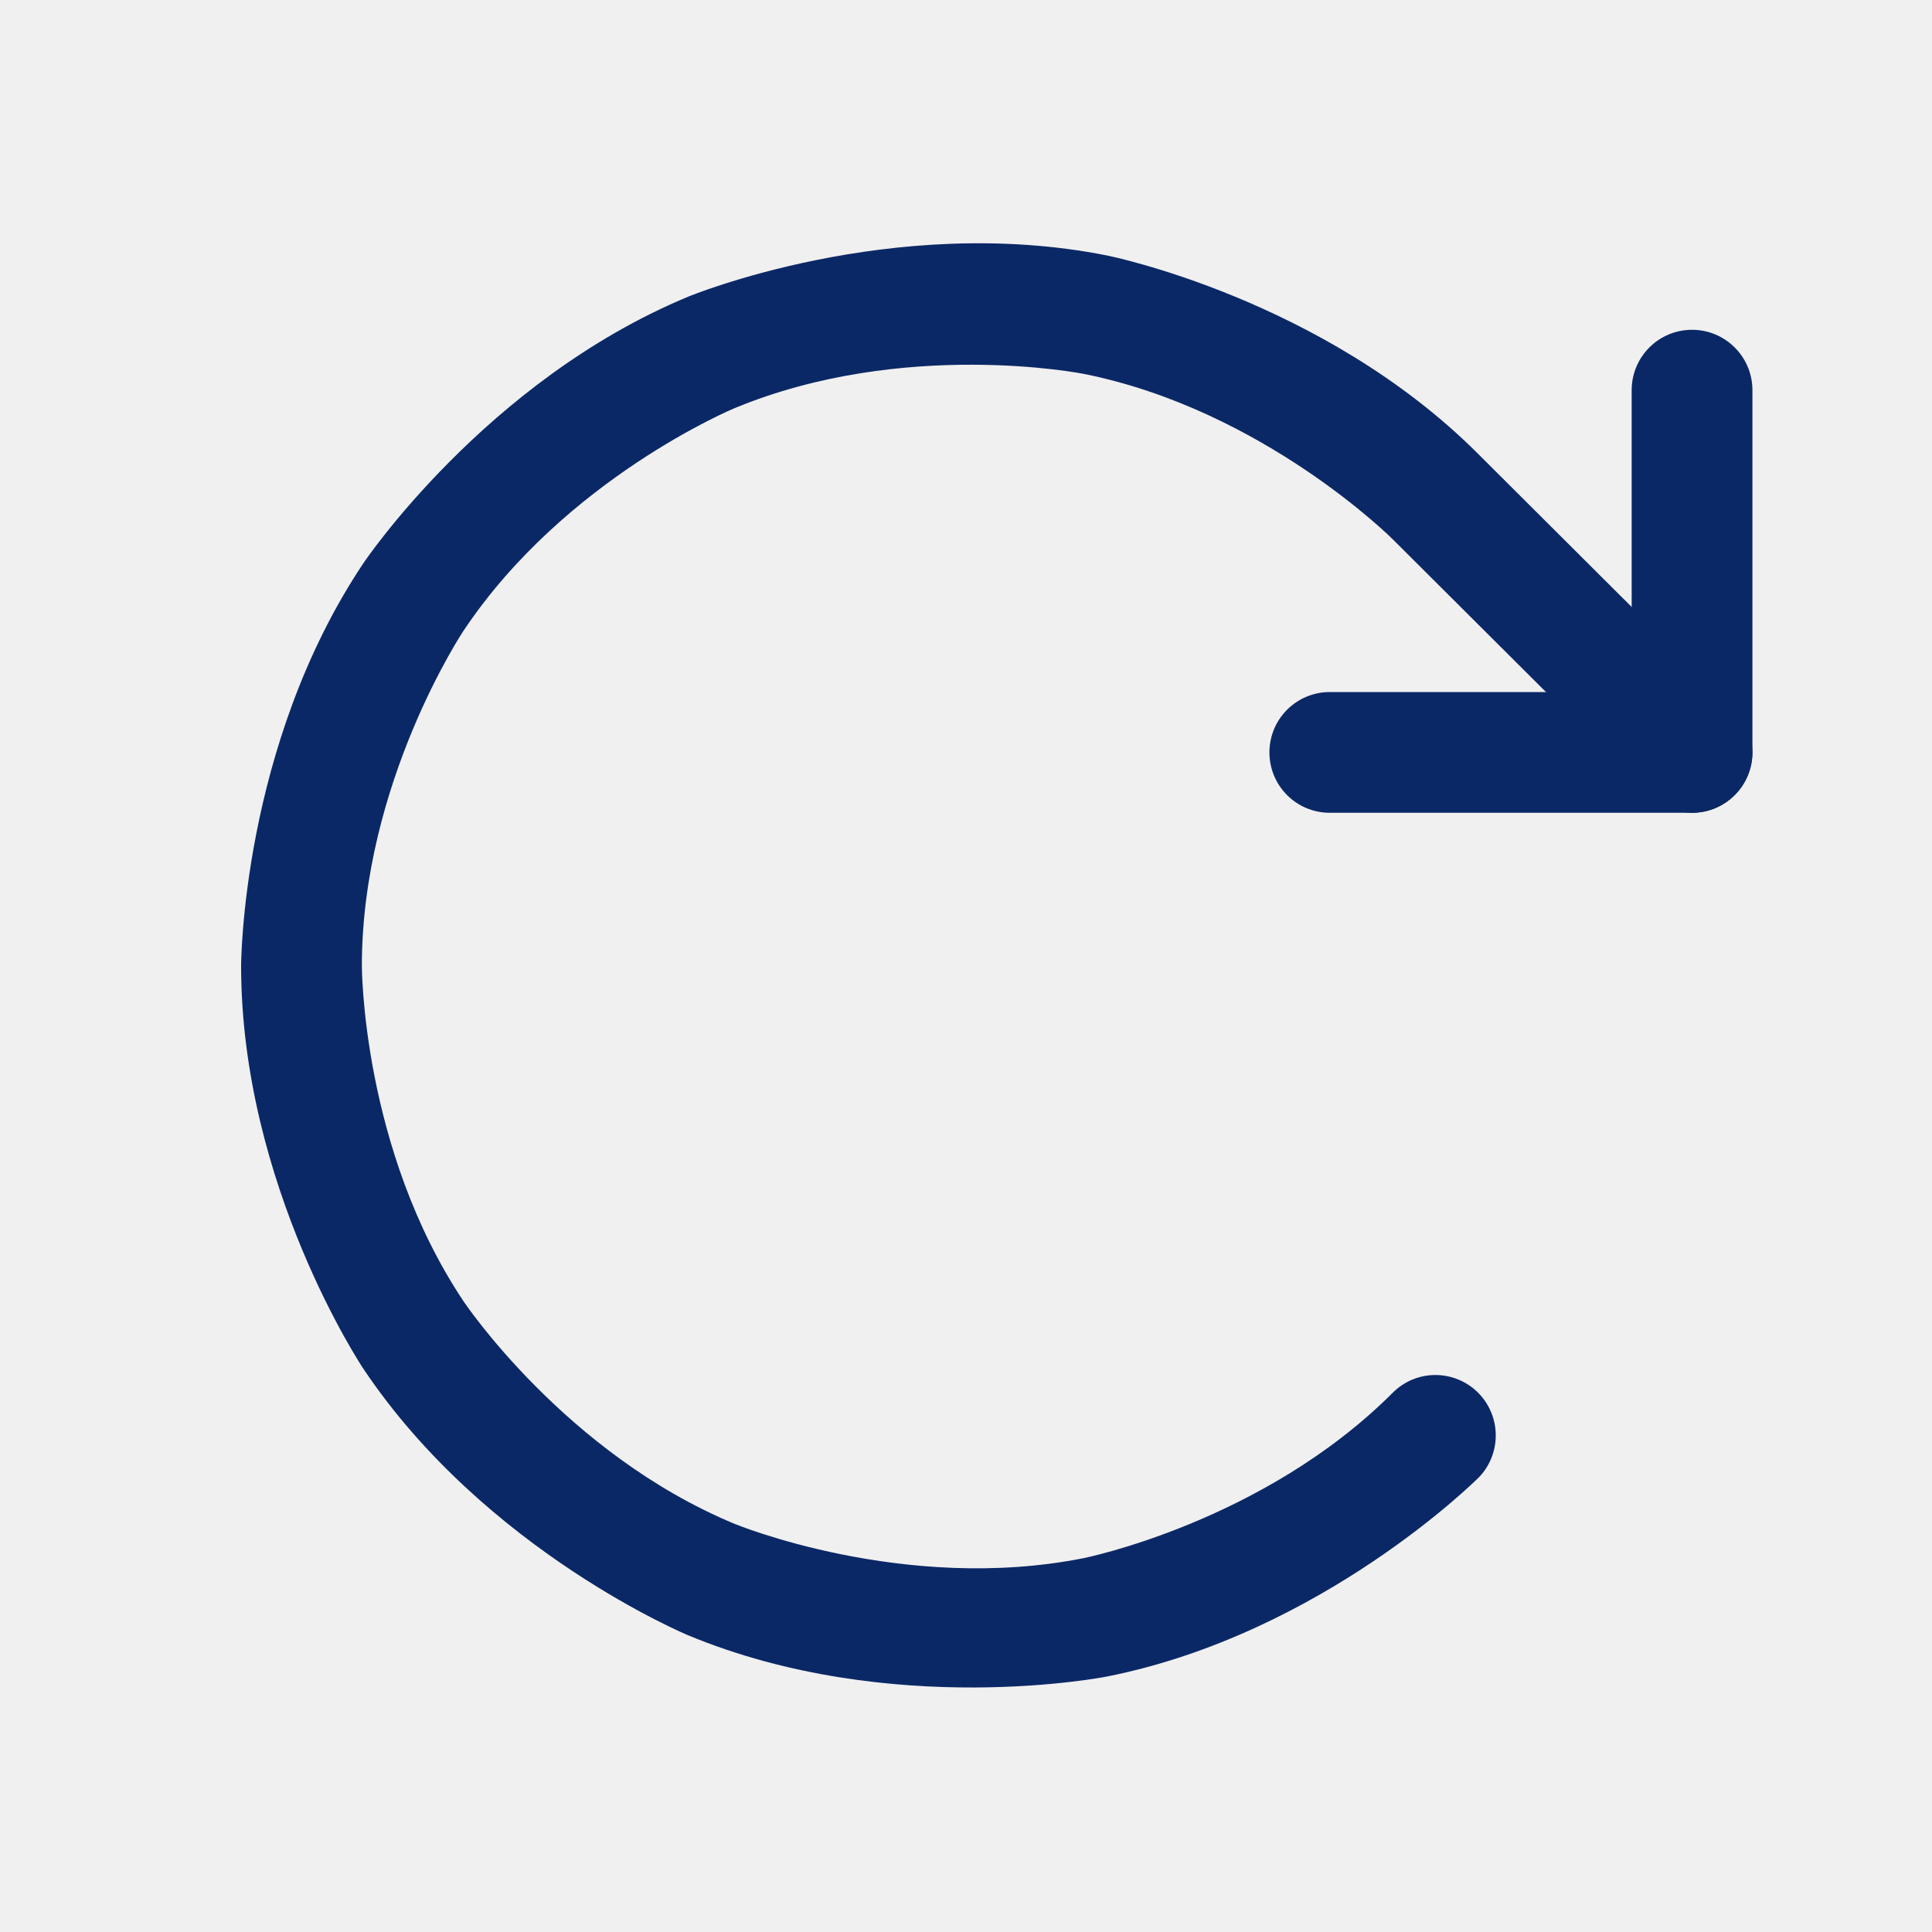
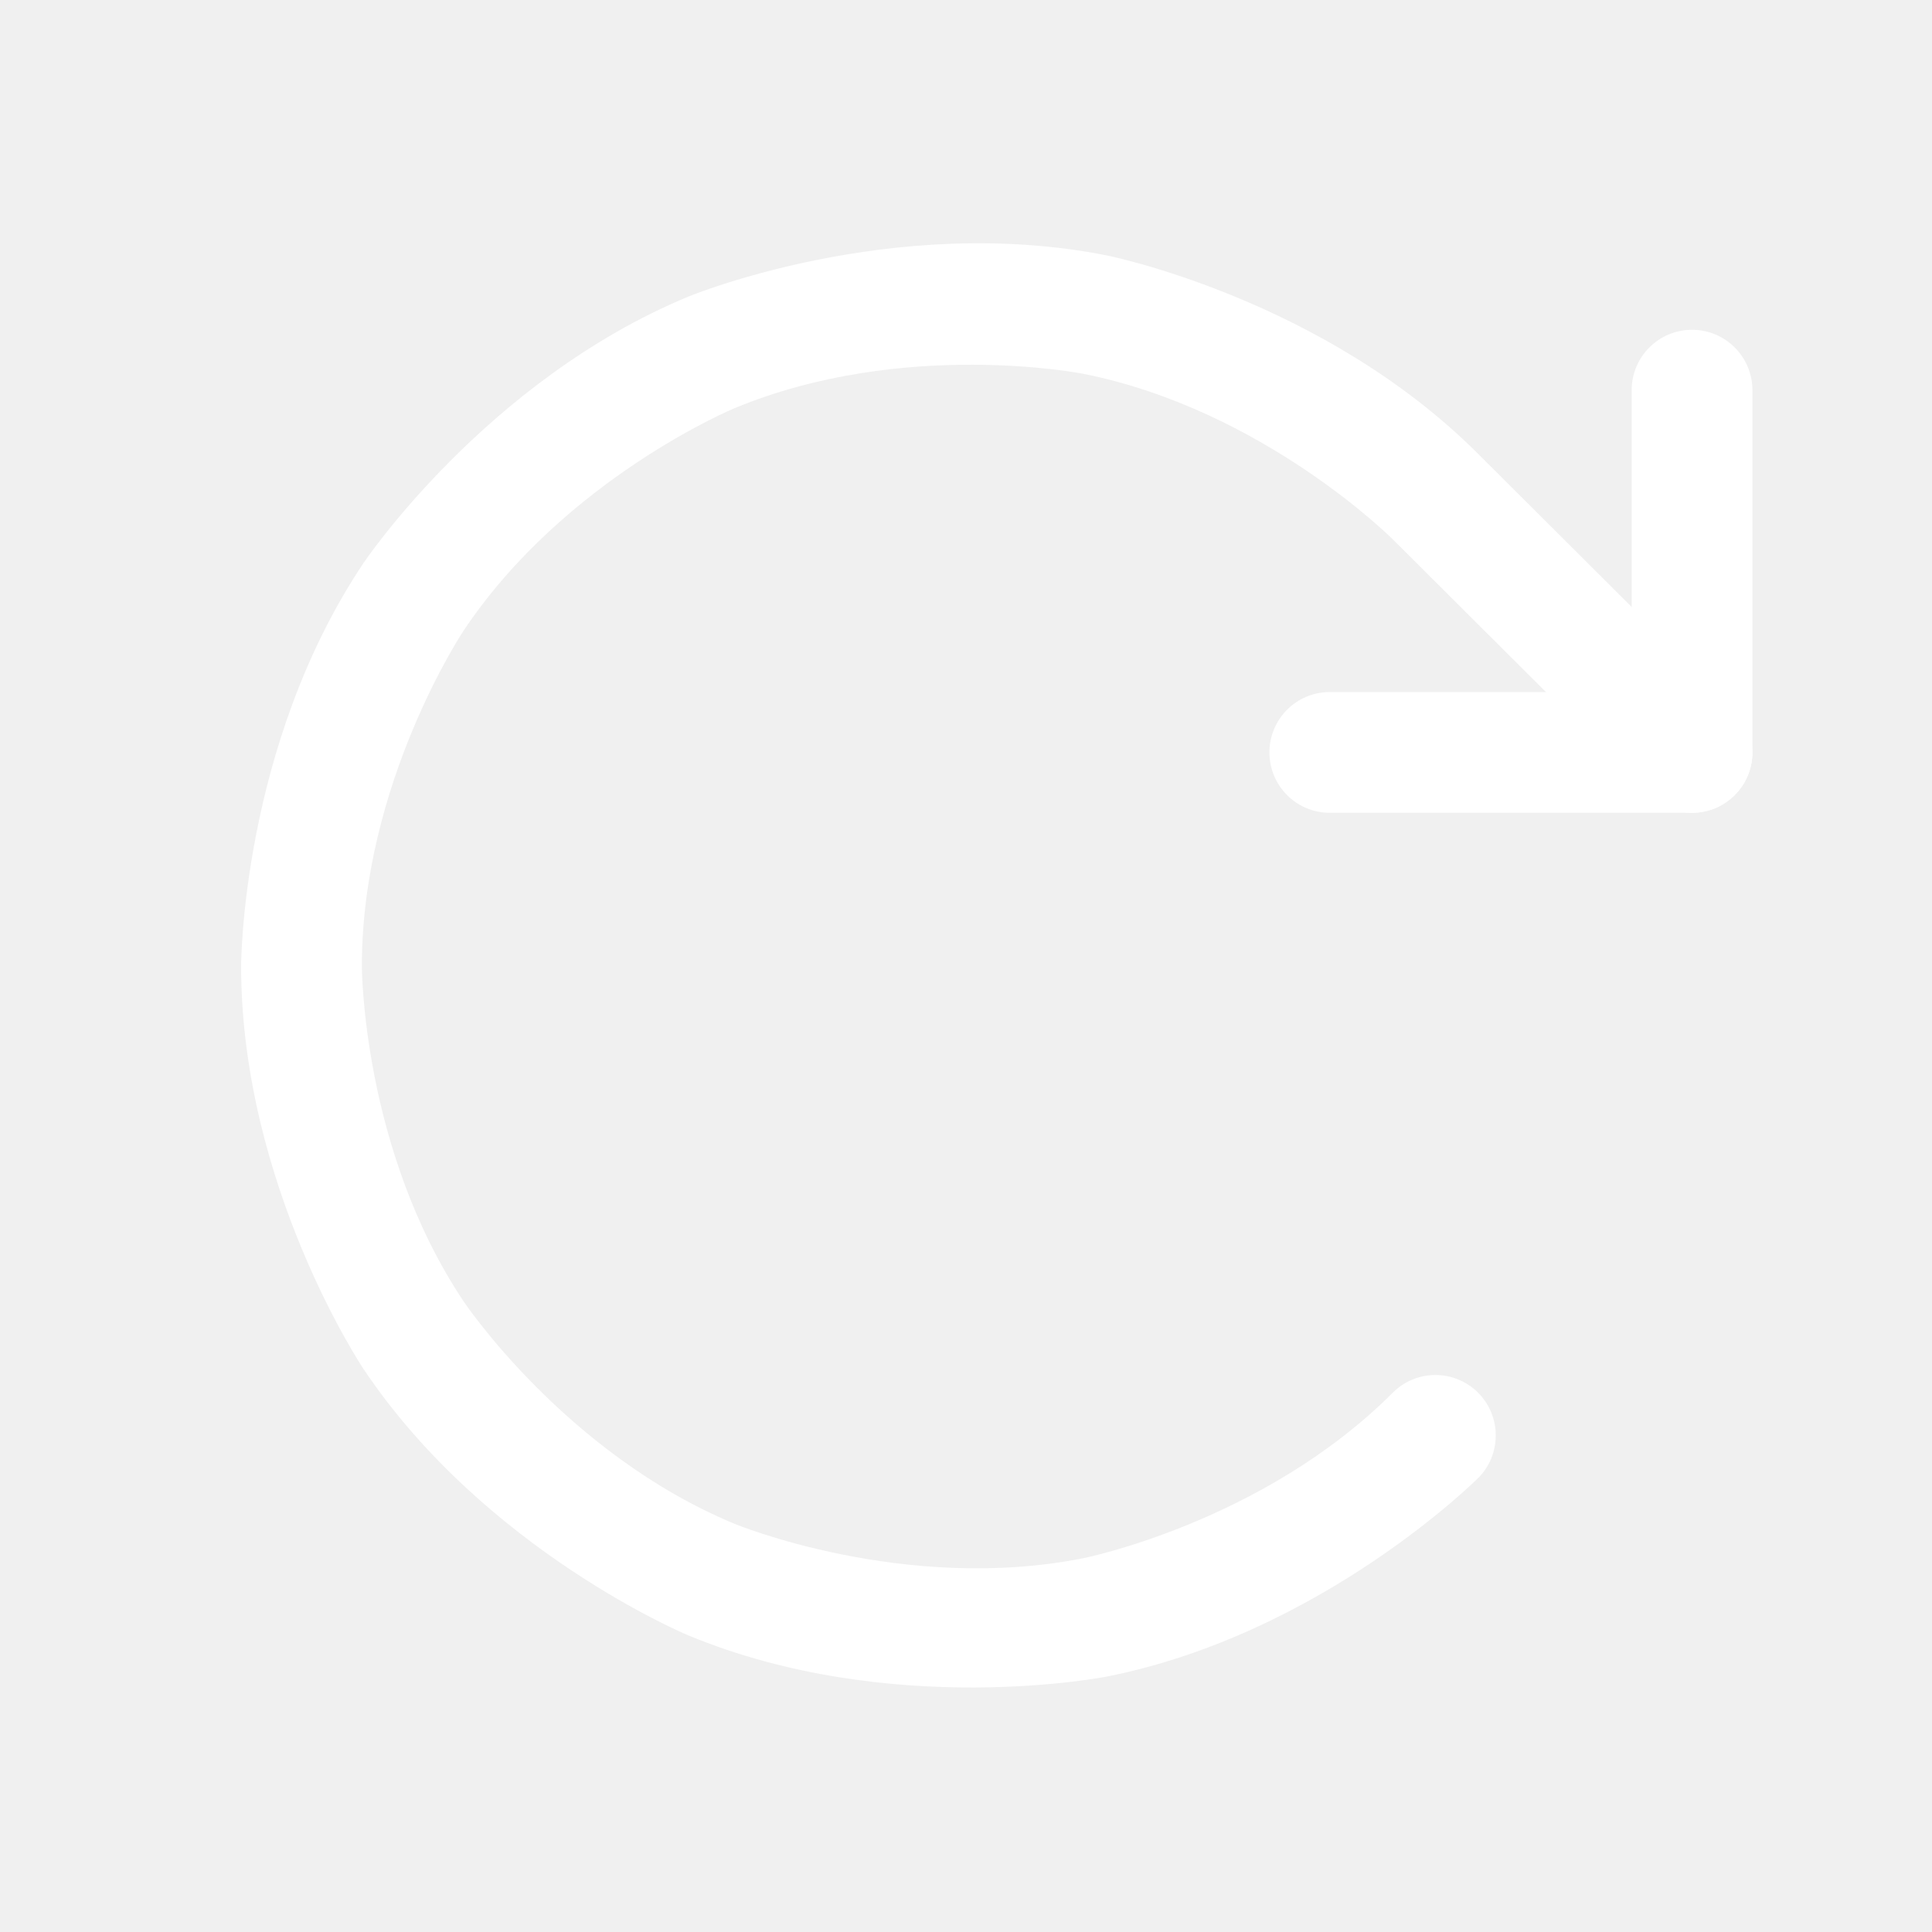
<svg xmlns="http://www.w3.org/2000/svg" width="20" height="20" viewBox="0 0 20 20" fill="none">
-   <path d="M18.141 7.789V4.039C18.141 3.694 17.861 3.414 17.516 3.414C17.17 3.414 16.891 3.694 16.891 4.039V7.164H13.766C13.42 7.164 13.141 7.444 13.141 7.789C13.141 8.134 13.42 8.414 13.766 8.414H17.516C17.861 8.414 18.141 8.134 18.141 7.789Z" fill="#0B2866" />
-   <path d="M17.074 8.231L17.074 8.232C17.192 8.348 17.35 8.414 17.516 8.414L17.517 8.414C17.682 8.414 17.841 8.348 17.958 8.23C18.075 8.113 18.141 7.955 18.141 7.789L18.141 7.788C18.14 7.622 18.074 7.464 17.957 7.346L17.957 7.346L15.301 4.698C13.693 3.089 11.461 2.645 11.461 2.645C9.23 2.2 7.127 3.07 7.127 3.07C5.025 3.941 3.76 5.833 3.76 5.833C2.496 7.724 2.496 10 2.496 10C2.496 12.275 3.76 14.167 3.76 14.167C5.025 16.059 7.127 16.93 7.127 16.93C9.23 17.8 11.461 17.355 11.461 17.355C13.693 16.911 15.301 15.301 15.301 15.301L15.302 15.301C15.419 15.184 15.484 15.025 15.484 14.859V14.859C15.484 14.693 15.418 14.534 15.301 14.417C15.184 14.3 15.025 14.234 14.859 14.234H14.859C14.693 14.234 14.534 14.3 14.417 14.418C13.077 15.759 11.217 16.13 11.217 16.13C9.358 16.5 7.605 15.775 7.605 15.775C5.853 15.049 4.8 13.473 4.8 13.473C3.746 11.896 3.746 10 3.746 10C3.746 8.104 4.8 6.527 4.8 6.527C5.853 4.951 7.605 4.225 7.605 4.225C9.358 3.5 11.217 3.87 11.217 3.87C13.077 4.241 14.418 5.583 14.418 5.583L17.074 8.231Z" fill="#0B2866" />
+   <path d="M18.141 7.789V4.039C18.141 3.694 17.861 3.414 17.516 3.414C17.17 3.414 16.891 3.694 16.891 4.039V7.164H13.766C13.42 7.164 13.141 7.444 13.141 7.789C13.141 8.134 13.42 8.414 13.766 8.414H17.516C17.861 8.414 18.141 8.134 18.141 7.789Z" fill="#FFFFFF" />
+   <path d="M17.074 8.231L17.074 8.232C17.192 8.348 17.35 8.414 17.516 8.414L17.517 8.414C17.682 8.414 17.841 8.348 17.958 8.23C18.075 8.113 18.141 7.955 18.141 7.789L18.141 7.788C18.14 7.622 18.074 7.464 17.957 7.346L17.957 7.346L15.301 4.698C13.693 3.089 11.461 2.645 11.461 2.645C9.23 2.2 7.127 3.07 7.127 3.07C5.025 3.941 3.76 5.833 3.76 5.833C2.496 7.724 2.496 10 2.496 10C2.496 12.275 3.76 14.167 3.76 14.167C5.025 16.059 7.127 16.93 7.127 16.93C9.23 17.8 11.461 17.355 11.461 17.355C13.693 16.911 15.301 15.301 15.301 15.301L15.302 15.301C15.419 15.184 15.484 15.025 15.484 14.859V14.859C15.484 14.693 15.418 14.534 15.301 14.417C15.184 14.3 15.025 14.234 14.859 14.234H14.859C14.693 14.234 14.534 14.3 14.417 14.418C13.077 15.759 11.217 16.13 11.217 16.13C9.358 16.5 7.605 15.775 7.605 15.775C5.853 15.049 4.8 13.473 4.8 13.473C3.746 11.896 3.746 10 3.746 10C3.746 8.104 4.8 6.527 4.8 6.527C5.853 4.951 7.605 4.225 7.605 4.225C9.358 3.5 11.217 3.87 11.217 3.87C13.077 4.241 14.418 5.583 14.418 5.583L17.074 8.231Z" fill="#FFFFFF" />
</svg>
